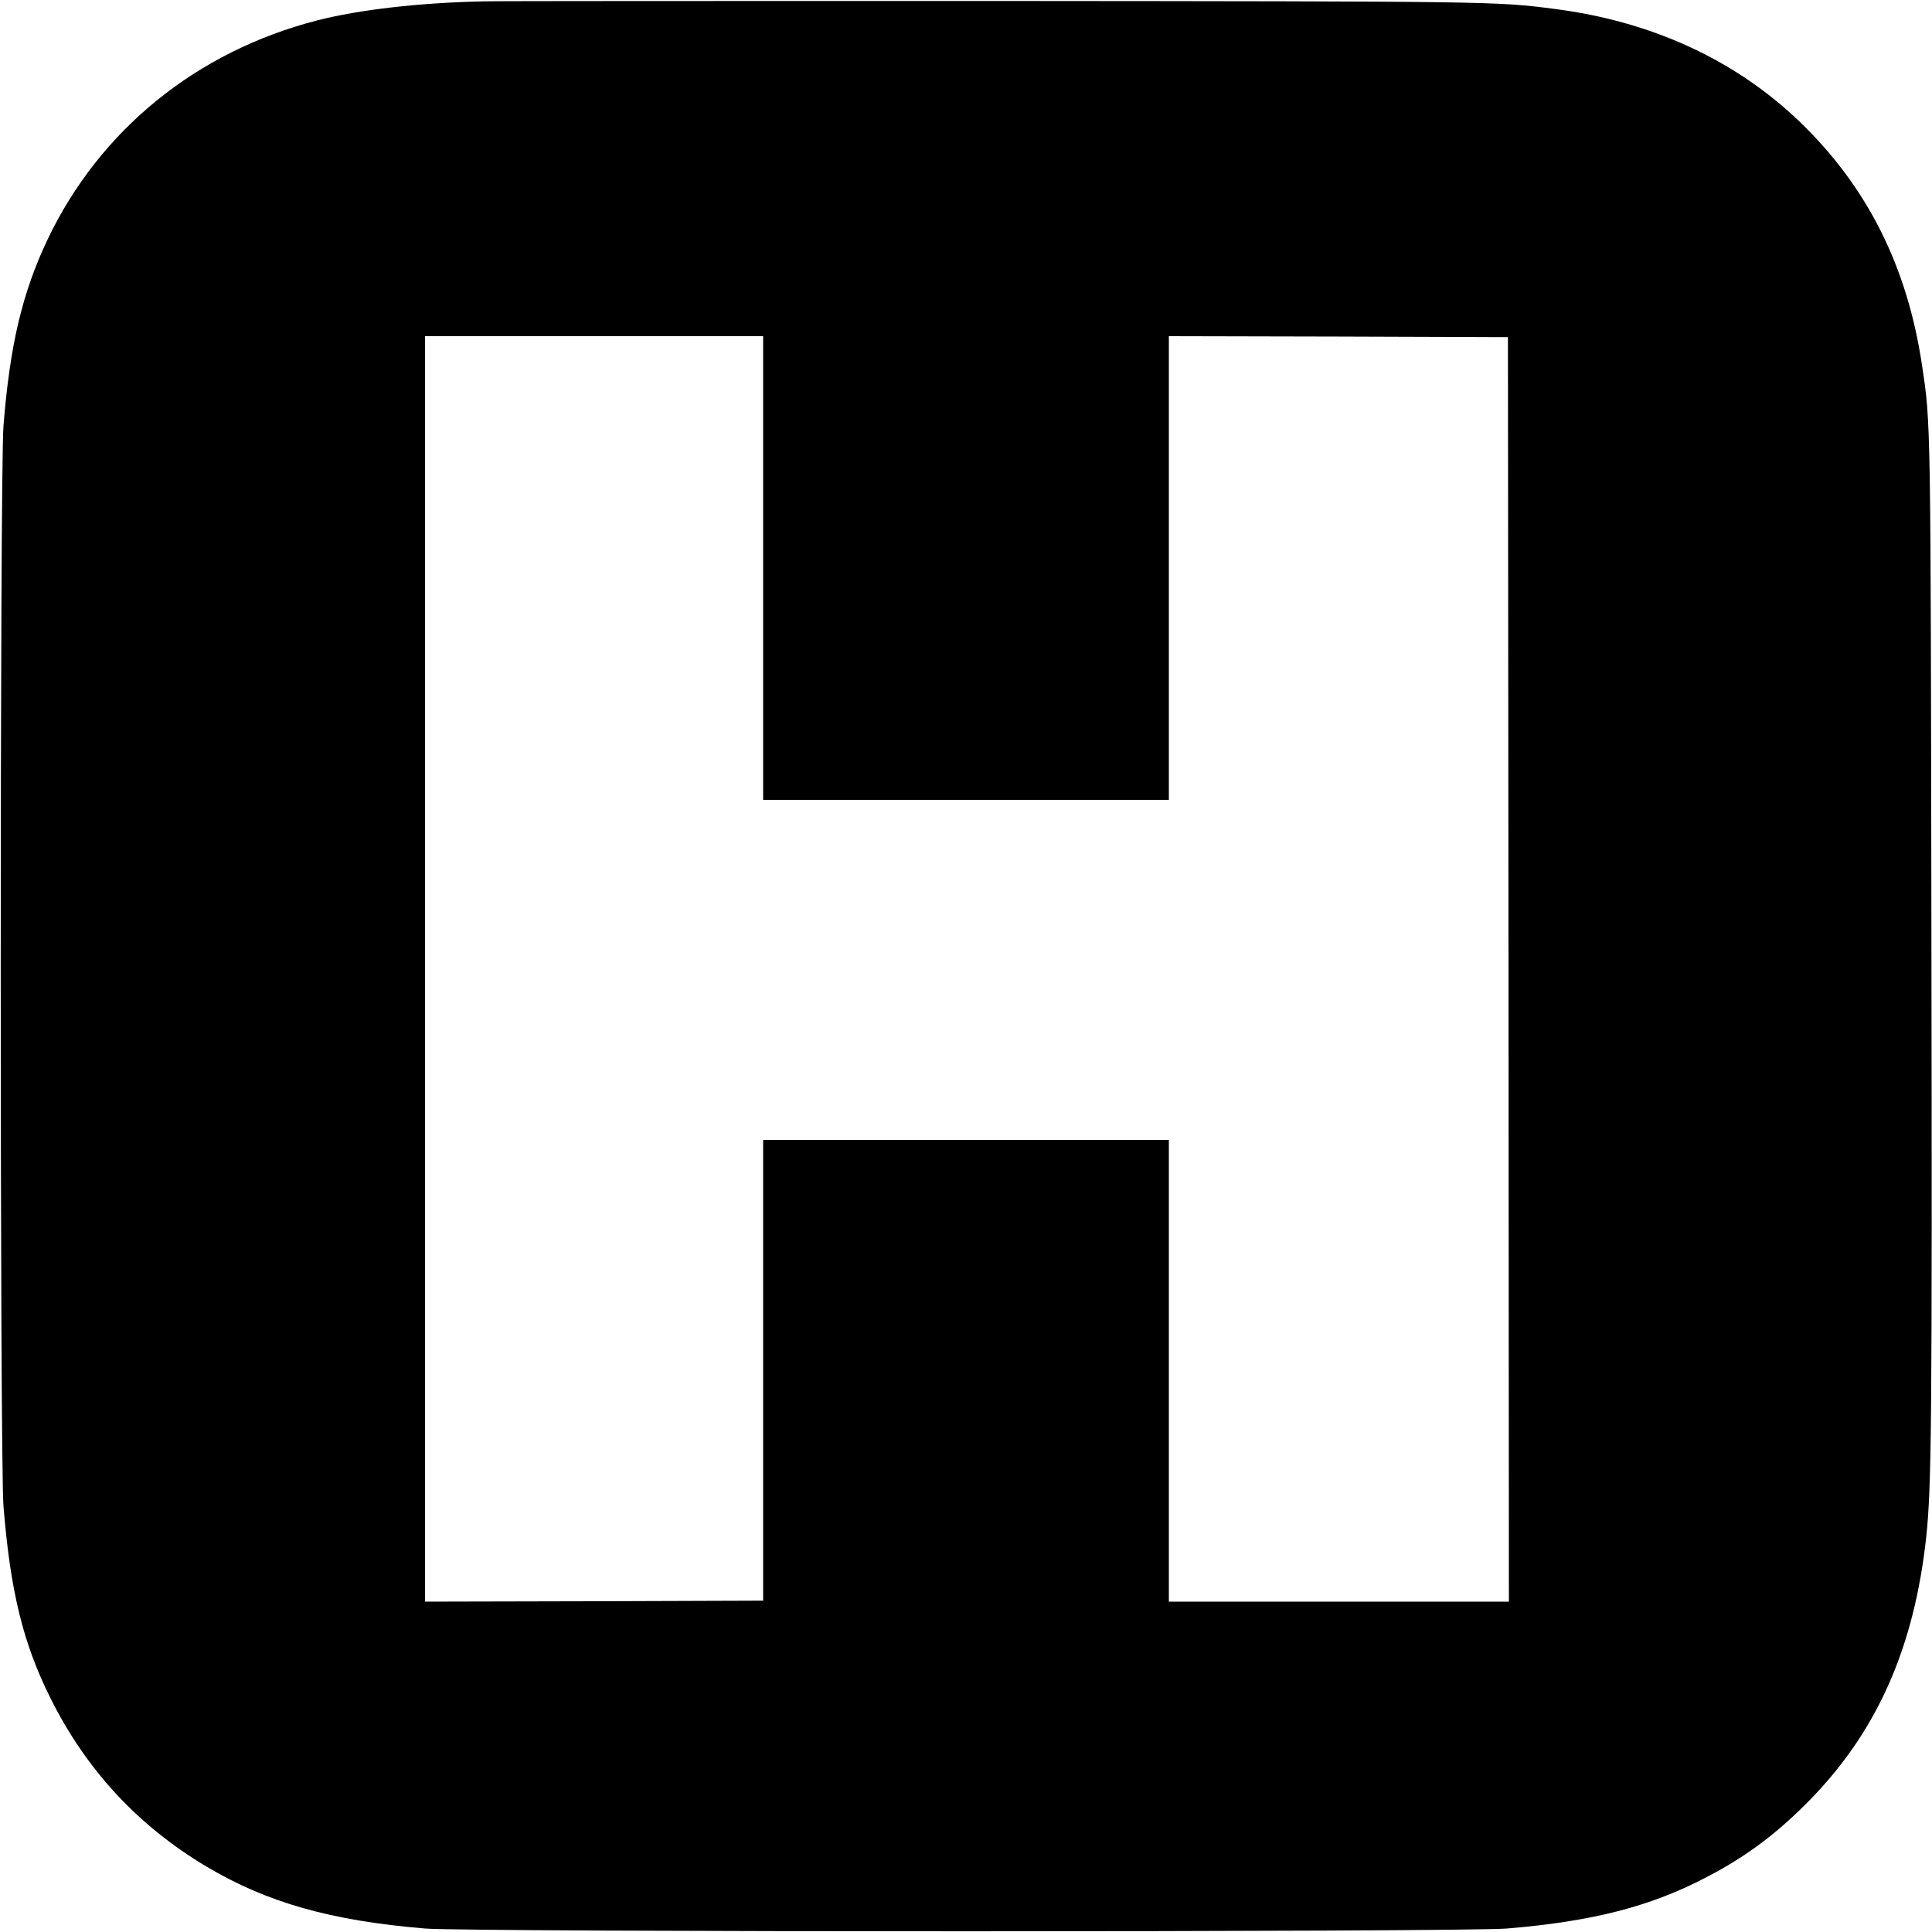
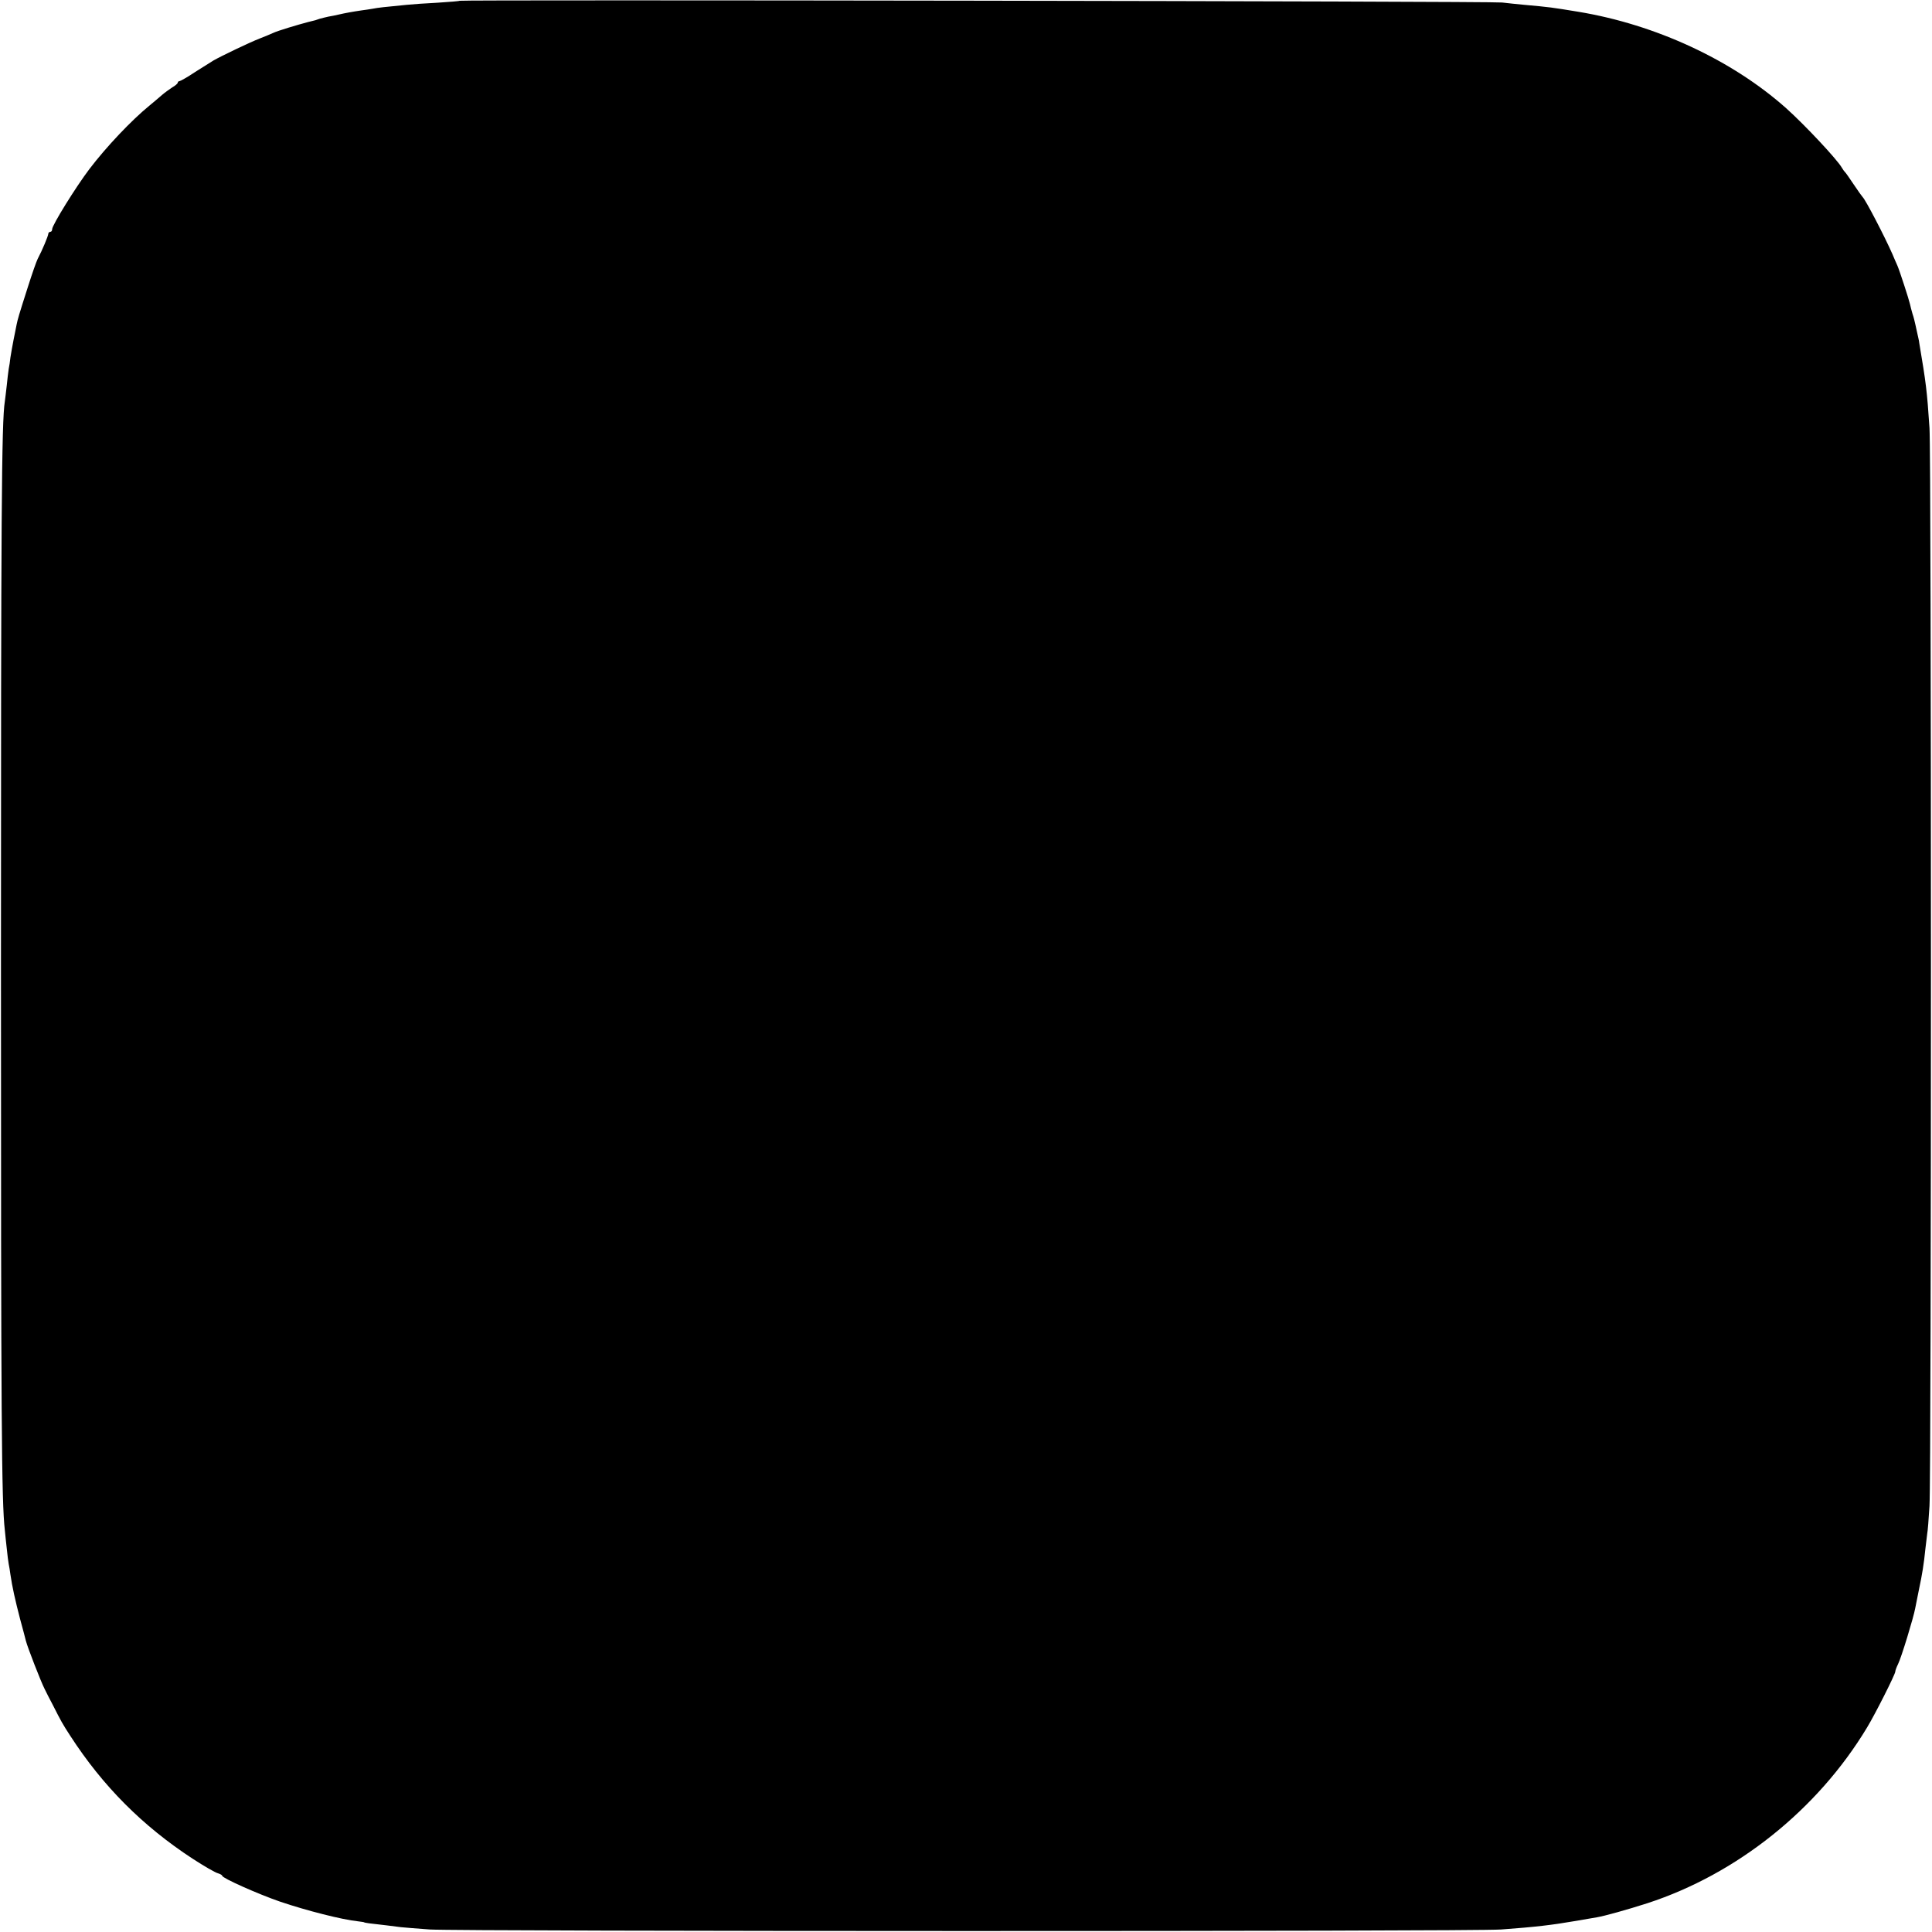
- <svg xmlns="http://www.w3.org/2000/svg" version="1.0" width="1000pt" height="1000pt" viewBox="0 0 1000 1000" preserveAspectRatio="xMidYMid meet">
-   <g transform="translate(0,1000) scale(0.1,-0.1)" fill="#000000" stroke="none">
-     <path d="M2505 9993 c-335 -7 -645 -43 -861 -98 -627 -161 -1127 -567 -1398 -1135 -130 -274 -195 -545 -228 -965 -19 -234 -19 -5358 0 -5590 35 -438 101 -709 241 -990 185 -374 454 -664 809 -876 315 -187 643 -280 1132 -321 226 -19 5374 -19 5600 0 444 37 745 114 1037 268 208 108 371 232 544 411 340 354 527 781 589 1346 28 264 31 603 27 3117 -4 2677 -3 2644 -48 2945 -76 515 -284 929 -636 1267 -333 319 -766 518 -1268 582 -302 39 -310 39 -2895 41 -1389 0 -2579 0 -2645 -2z m1445 -2933 l0 -1200 1050 0 1050 0 0 1200 0 1200 878 -2 877 -3 3 -3272 2 -3273 -880 0 -880 0 0 1195 0 1195 -1050 0 -1050 0 0 -1192 0 -1193 -875 -3 -875 -2 0 3275 0 3275 875 0 875 0 0 -1200z" />
-   </g>
+ <svg xmlns="http://www.w3.org/2000/svg" version="1" width="1333.333" height="1333.333" viewBox="0 0 1000 1000">
+   <path d="M237.9.4c-.2.2-5.3.6-11.4 1-6 .3-13.2.8-16 1.1C199 3.6 195.4 4 193 4.5c-1.4.2-4.1.7-6 .9-4.2.6-8.6 1.4-12 2.2-1.4.3-3.6.8-5 1-1.4.3-3.4.8-4.5 1.1-2.2.8-1.9.7-6 1.7-5.4 1.4-16 4.6-18 5.6-1.1.5-4.2 1.8-7 2.9-5 1.9-20.2 9.2-24 11.4-1.1.7-5.3 3.3-9.4 5.9-4 2.7-7.8 4.8-8.2 4.8-.5 0-.9.4-.9.8s-1.2 1.5-2.8 2.4c-1.5 1-3.9 2.7-5.4 4-1.4 1.3-4.4 3.7-6.5 5.5C68.1 62.2 55 76 46.2 87.6c-6.9 9.1-19.2 28.9-19.2 31 0 .8-.4 1.4-1 1.4-.5 0-1 .5-1 1 0 1-3.1 8.5-5.5 13-.7 1.4-2.9 7.7-4.9 14-5 15.6-5.4 17.1-6 20-.3 1.4-1 5-1.6 8-.6 3-1.3 7.1-1.6 9-.2 1.9-.6 4.6-.9 6-.2 1.4-.7 5.2-1 8.5-.4 3.3-.8 7-1 8.3-1.7 10.2-2 60.5-2 292.7 0 234.1.3 276.8 2 291.5.2 1.9.6 6.2 1 9.5.3 3.3.8 6.9 1 8 .2 1.1.7 3.6.9 5.5.9 6.3 2.5 13.4 5 23 1.4 5.2 2.8 10.3 3 11.3.9 3.5 7.8 21.2 9.6 24.7.9 1.9 2.9 5.8 4.4 8.6 4.2 8.3 4.9 9.6 9 15.9 16.9 26.1 37.4 46.6 63.2 63.5 6 3.9 11.9 7.3 13.2 7.6 1.2.4 2.2.9 2.2 1.3 0 1.2 18.9 9.6 30 13.4 13.6 4.6 31.9 9.3 40.5 10.2 1.7.2 3 .4 3 .5 0 .1 1.1.3 2.5.5 5.4.6 13.6 1.6 16.5 2 1.7.2 8.4.7 15 1.2 15.3 1 540.5 1.1 554.5 0 17.7-1.3 26.2-2.3 37.8-4.3 4.8-.8 10.1-1.7 11.7-2 4.1-.7 15.6-3.9 26.2-7.3 46.3-15.1 88-48.4 113.6-90.8 4.2-6.9 14.7-27.7 14.7-29.1 0-.5.6-2.2 1.4-3.8 1.7-3.3 8.1-24.4 8.9-28.9.3-1.7 1.2-6.2 2-10 1.6-7.5 2.5-13 3.3-21 .3-2.8.7-6.1.9-7.5.3-1.4.8-7.9 1.2-14.5 1-15.7 1-543.6 0-558-1.3-19.5-1.8-23.2-5.3-44-.1-1.1-.6-3.1-.9-4.5-.3-1.4-.8-3.6-1.1-5-.3-1.4-.9-3.9-1.5-5.6-.5-1.7-1.1-4-1.3-5-.5-2.3-5.3-17.1-6.5-19.9-.5-1.1-1.7-3.8-2.6-6-4.1-9.3-14-28.3-15.4-29.5-.3-.3-2.4-3.2-4.6-6.5-2.2-3.3-4.2-6.2-4.6-6.5-.3-.3-1-1.2-1.5-2.1-2.4-4.3-19.3-22.3-28.9-30.9C896.4 31 856.9 12.7 817 6.1c-14-2.3-14.7-2.4-28-3.6-3.6-.3-8.7-.9-11.5-1.2C772.3.6 238.6-.2 237.9.4z" />
</svg>
